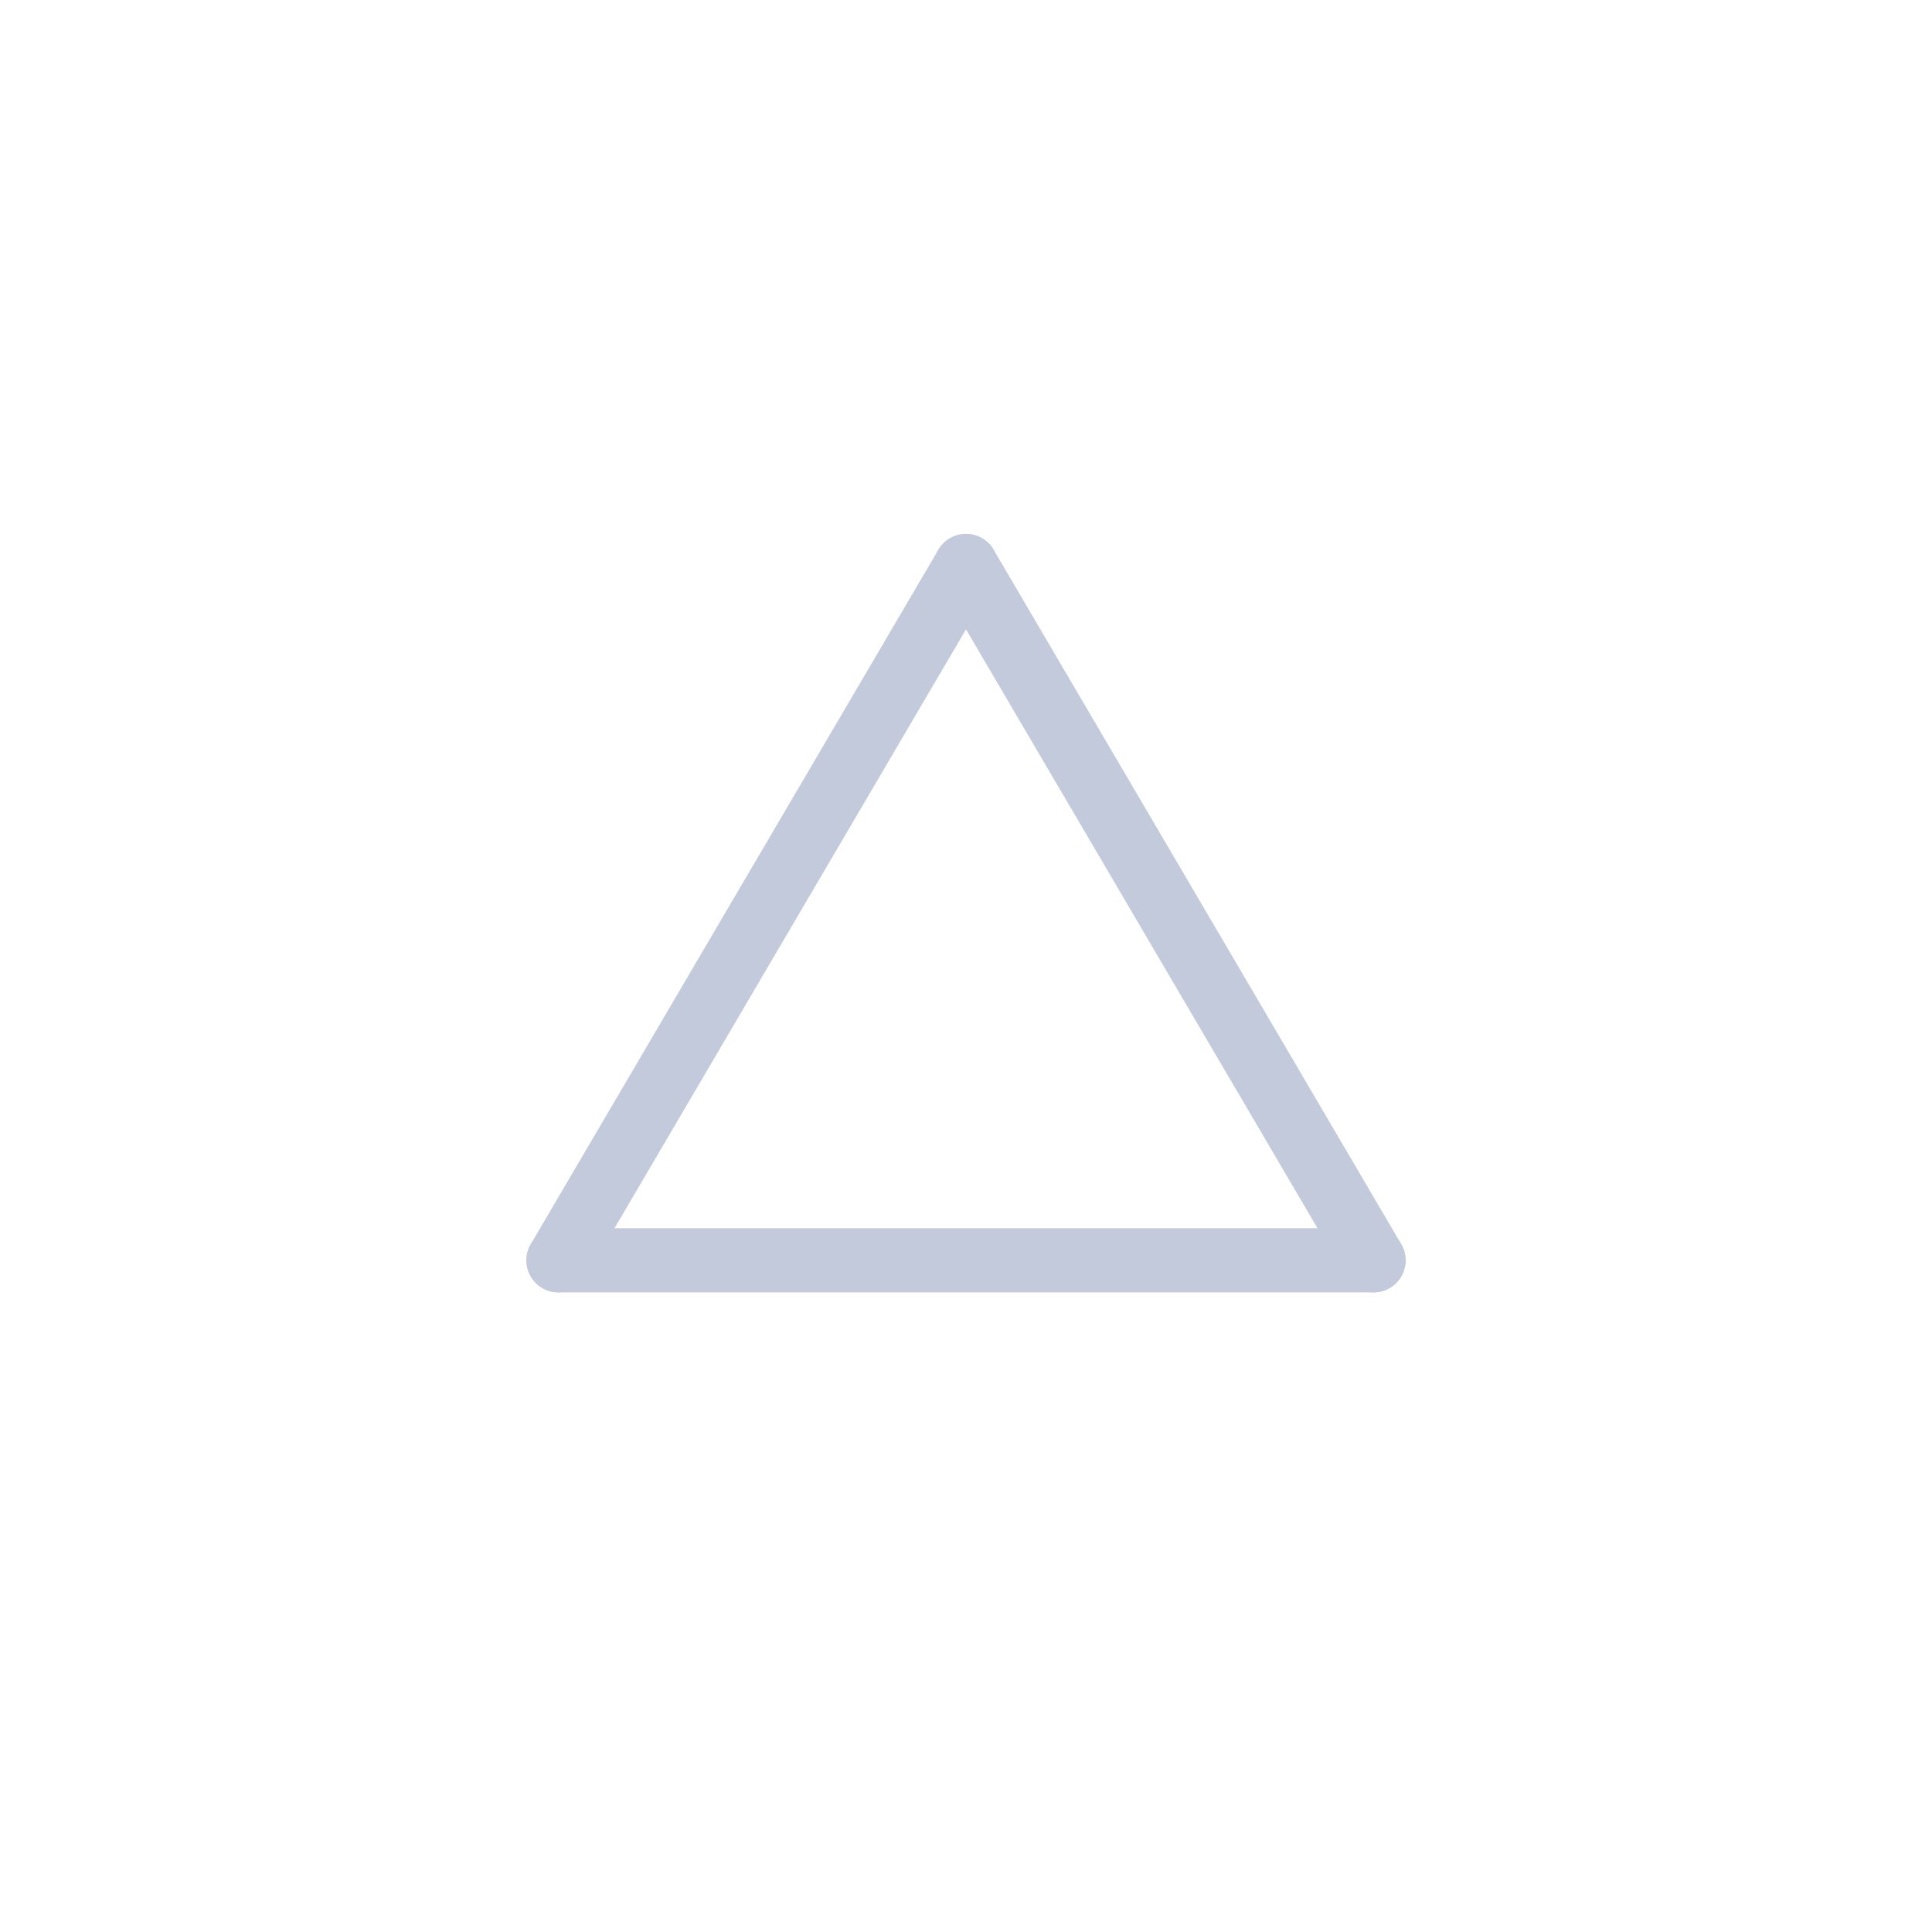
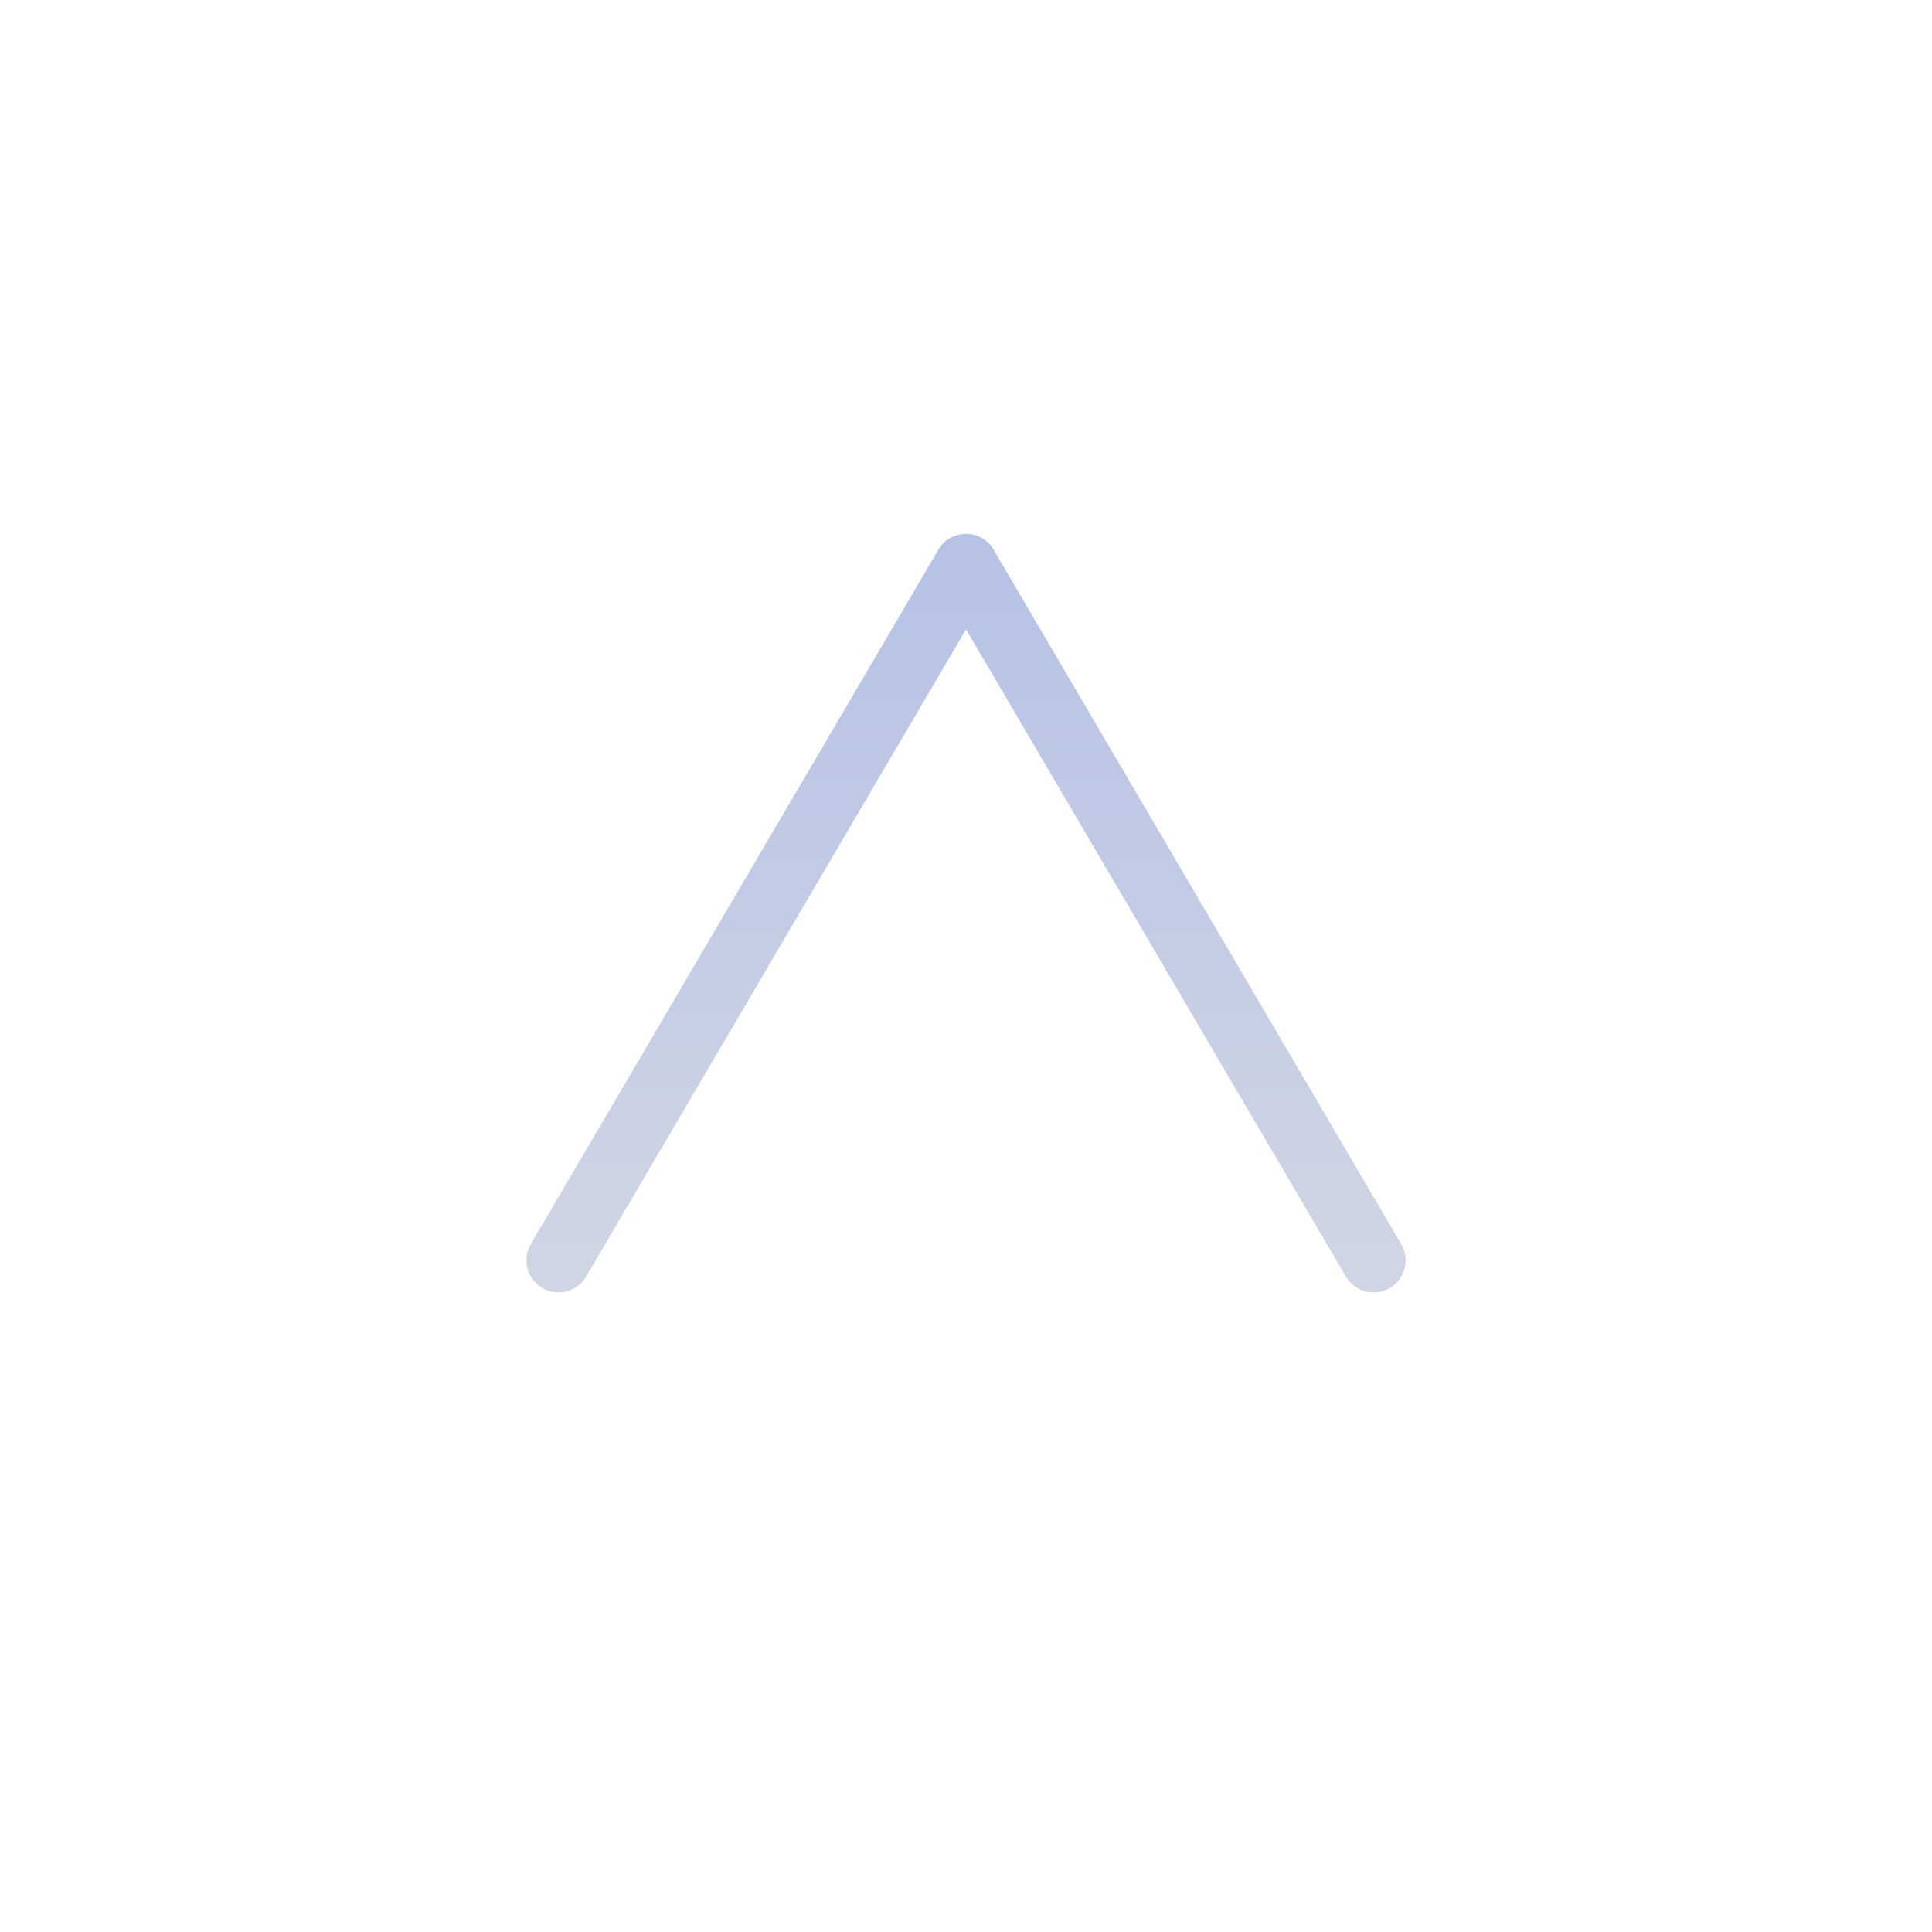
<svg xmlns="http://www.w3.org/2000/svg" width="1024" height="1024" viewBox="0 0 1024 1024">
-   <g stroke="#c3cadc" stroke-width="34" stroke-linecap="round" fill="none">
+   <defs>
+     <linearGradient id="l" x1="0" y1="0" x2="0" y2="1">
+       <stop offset="0" stop-color="#b7c3e6" />
+       <stop offset="1" stop-color="#cfd5e3" />
+     </linearGradient>
+   </defs>
+   <g stroke="url(#l)" stroke-width="34" stroke-linecap="round" fill="none">
    <line x1="512" y1="300" x2="296" y2="668" />
    <line x1="512" y1="300" x2="728" y2="668" />
    <line x1="296" y1="668" x2="728" y2="668" />
  </g>
</svg>
